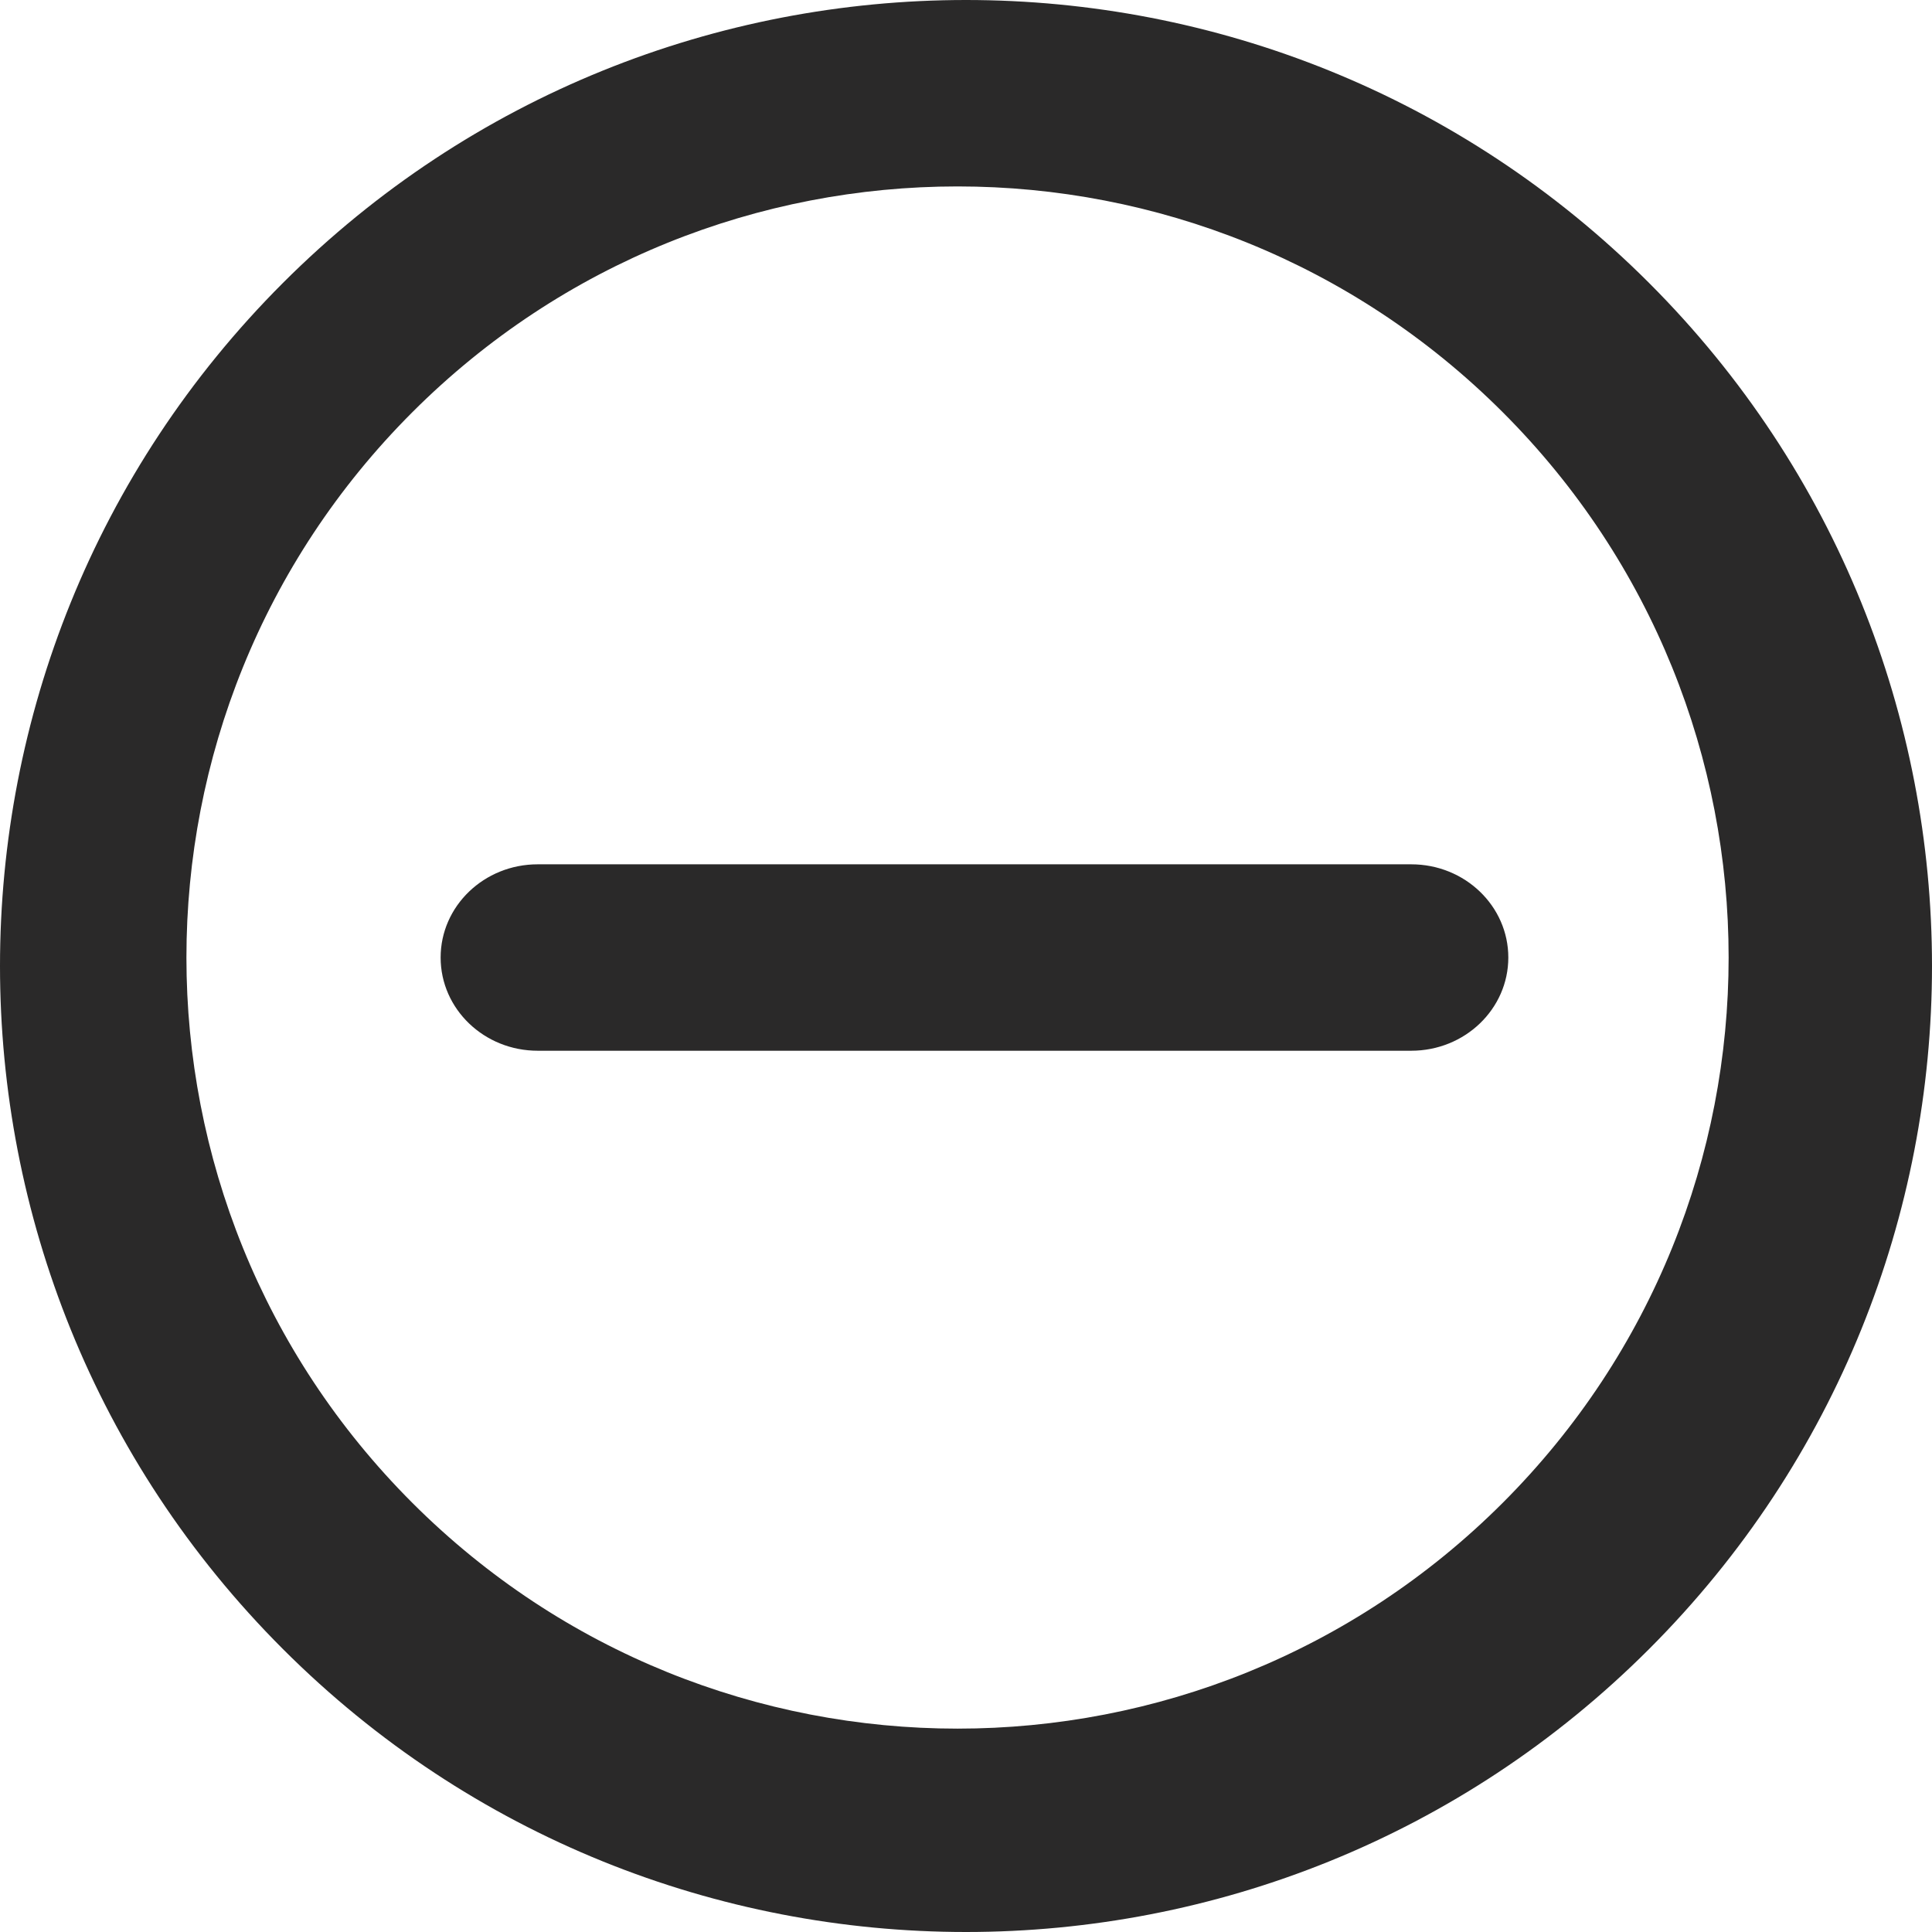
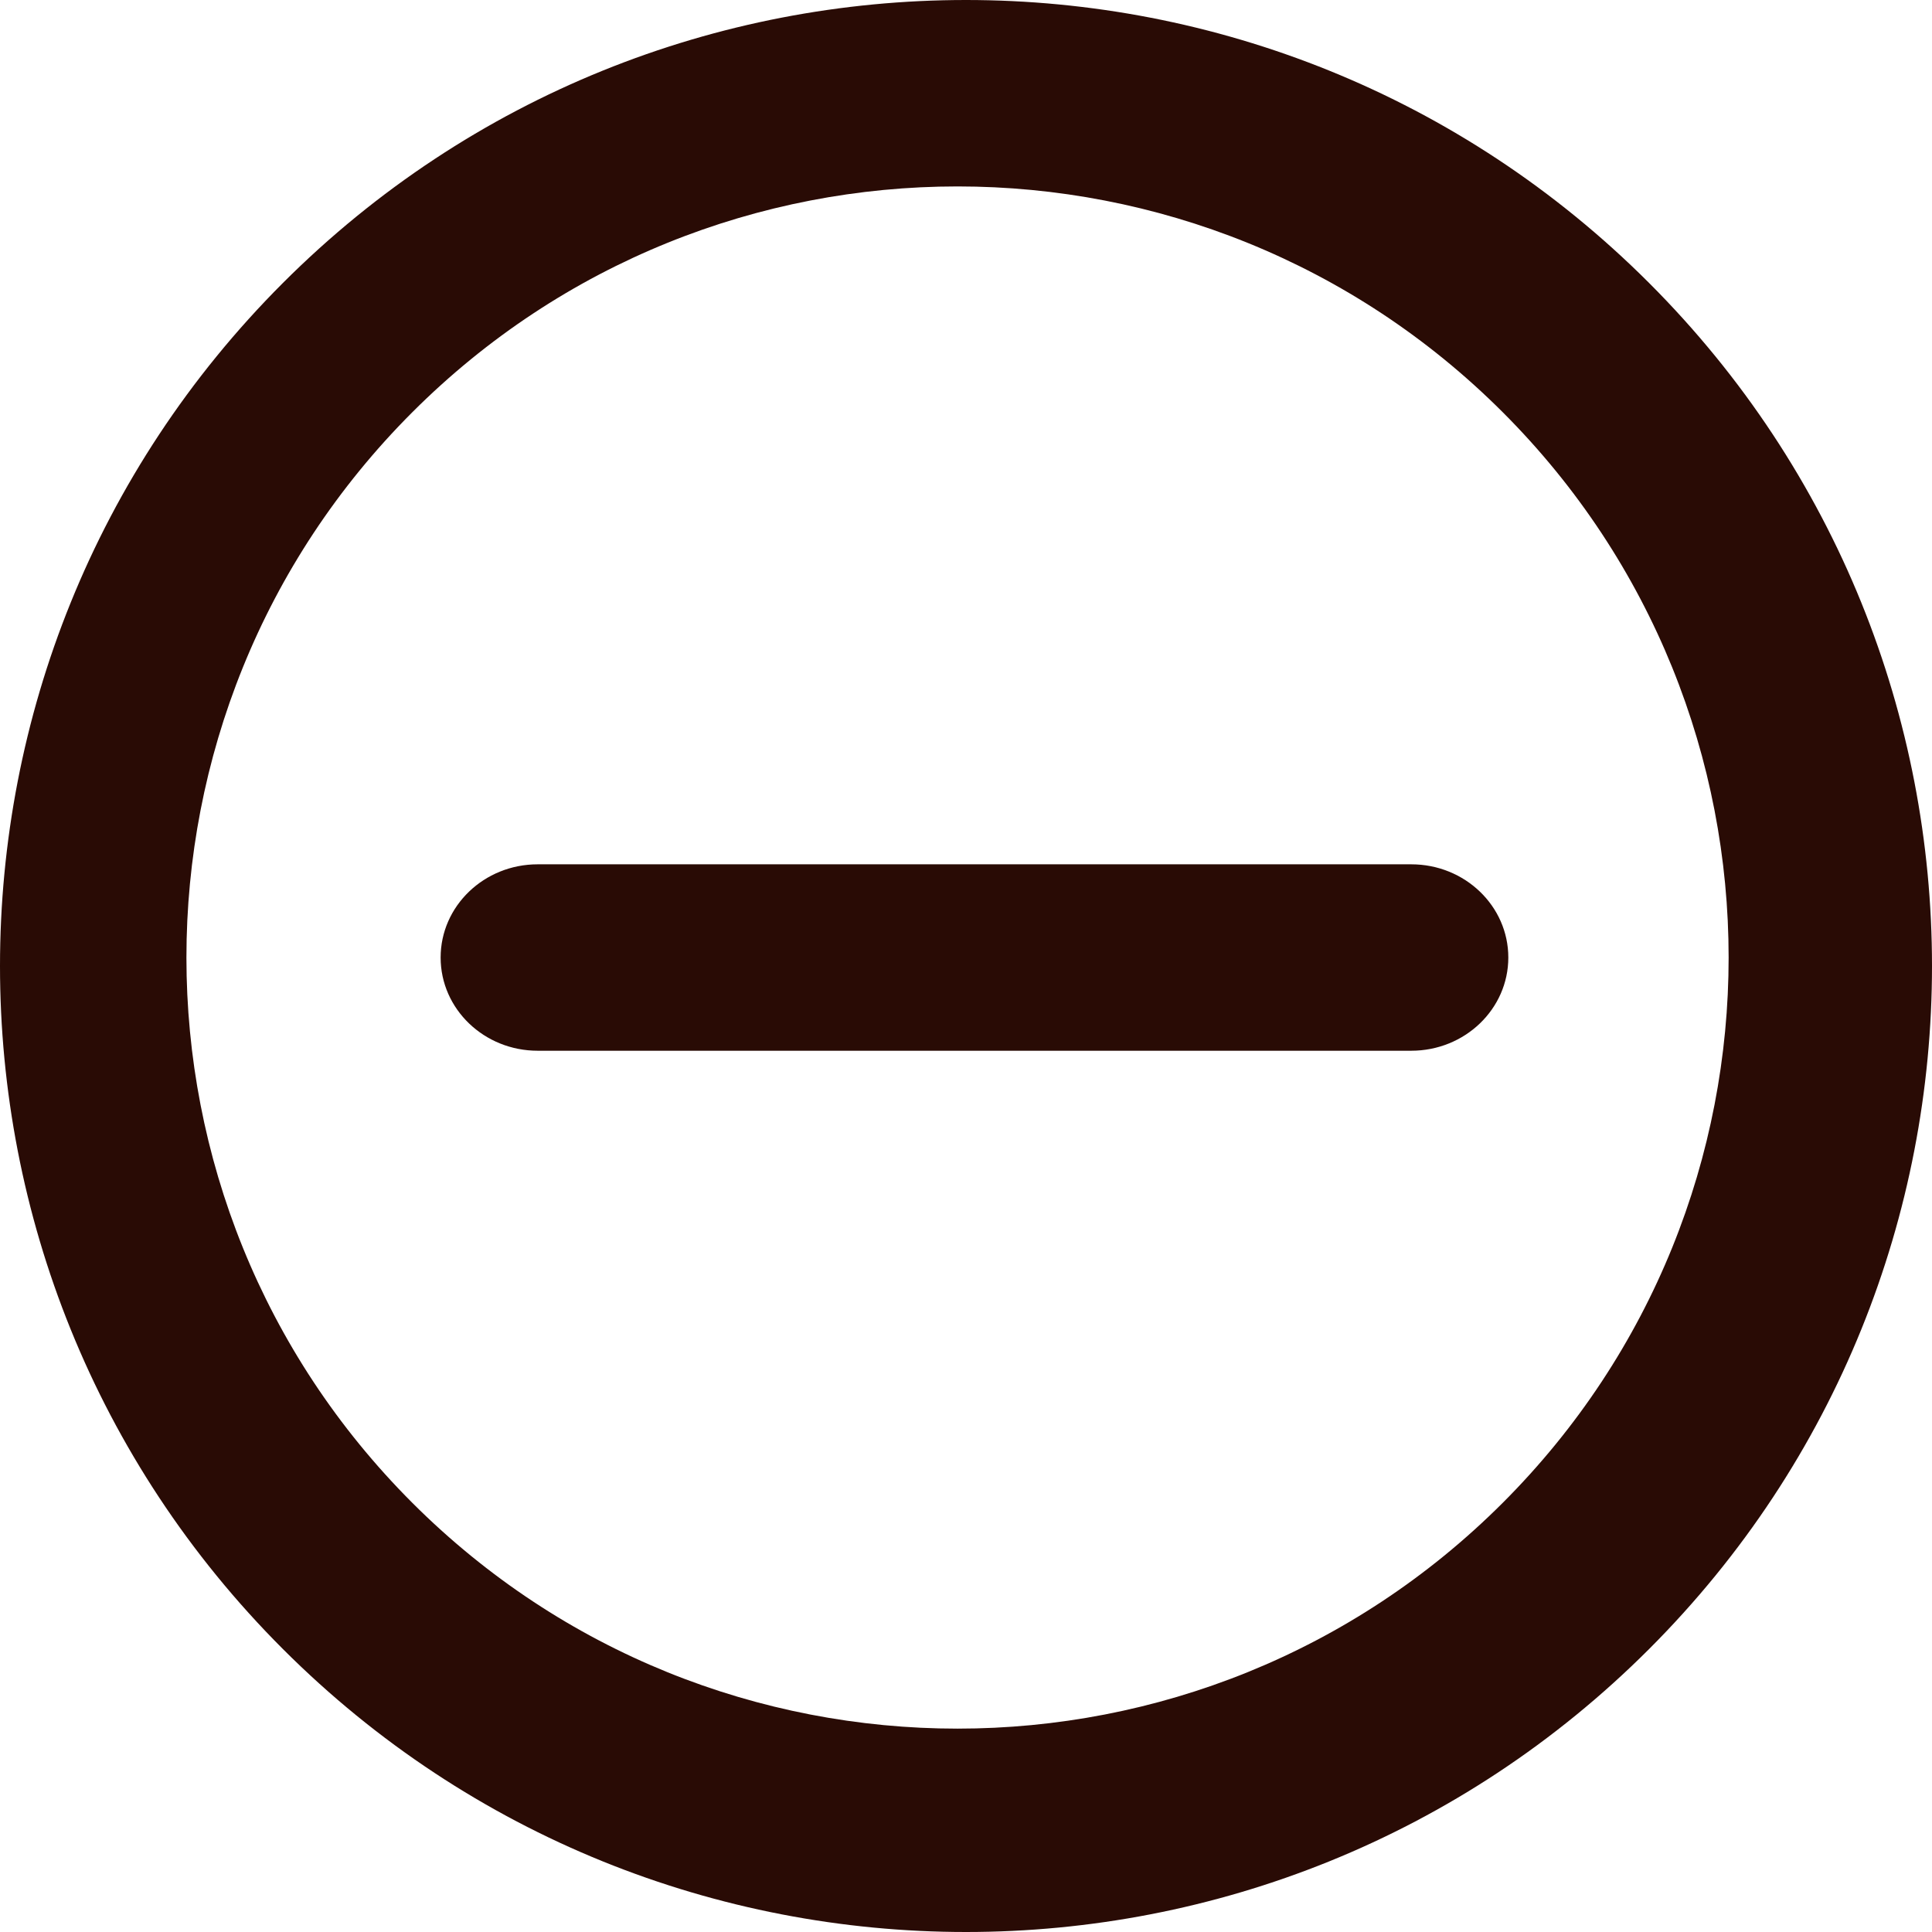
<svg xmlns="http://www.w3.org/2000/svg" viewBox="0 0 114 114" version="1.1">
-   <g id="5802" fill="#2A2929">
+   <g id="5802" fill="rgba(41, 11, 5, 1)">
    <path d="M16.695,16.695 C-5.565,38.955 -5.565,75.045 16.695,97.305 C38.954,119.565 75.046,119.565 97.305,97.305 C119.565,75.046 119.565,38.954 97.305,16.695 C75.045,-5.565 38.954,-5.565 16.695,16.695 L16.695,16.695 Z M88.673,88.674 C70.904,106.442 42.095,106.442 24.327,88.674 C6.558,70.906 6.558,42.095 24.327,24.327 C42.096,6.558 70.904,6.558 88.674,24.327 C106.442,42.096 106.442,70.905 88.673,88.674 L88.673,88.674 Z M88.673,88.674" id="Shape" />
    <path d="M83.273,62 L31.727,62 C28.564,62 26,59.538 26,56.5 C26,53.462 28.564,51 31.727,51 L83.273,51 C86.436,51 89,53.462 89,56.5 C89,59.538 86.436,62 83.273,62 L83.273,62 Z M83.273,62" id="Shape" />
  </g>
</svg>
